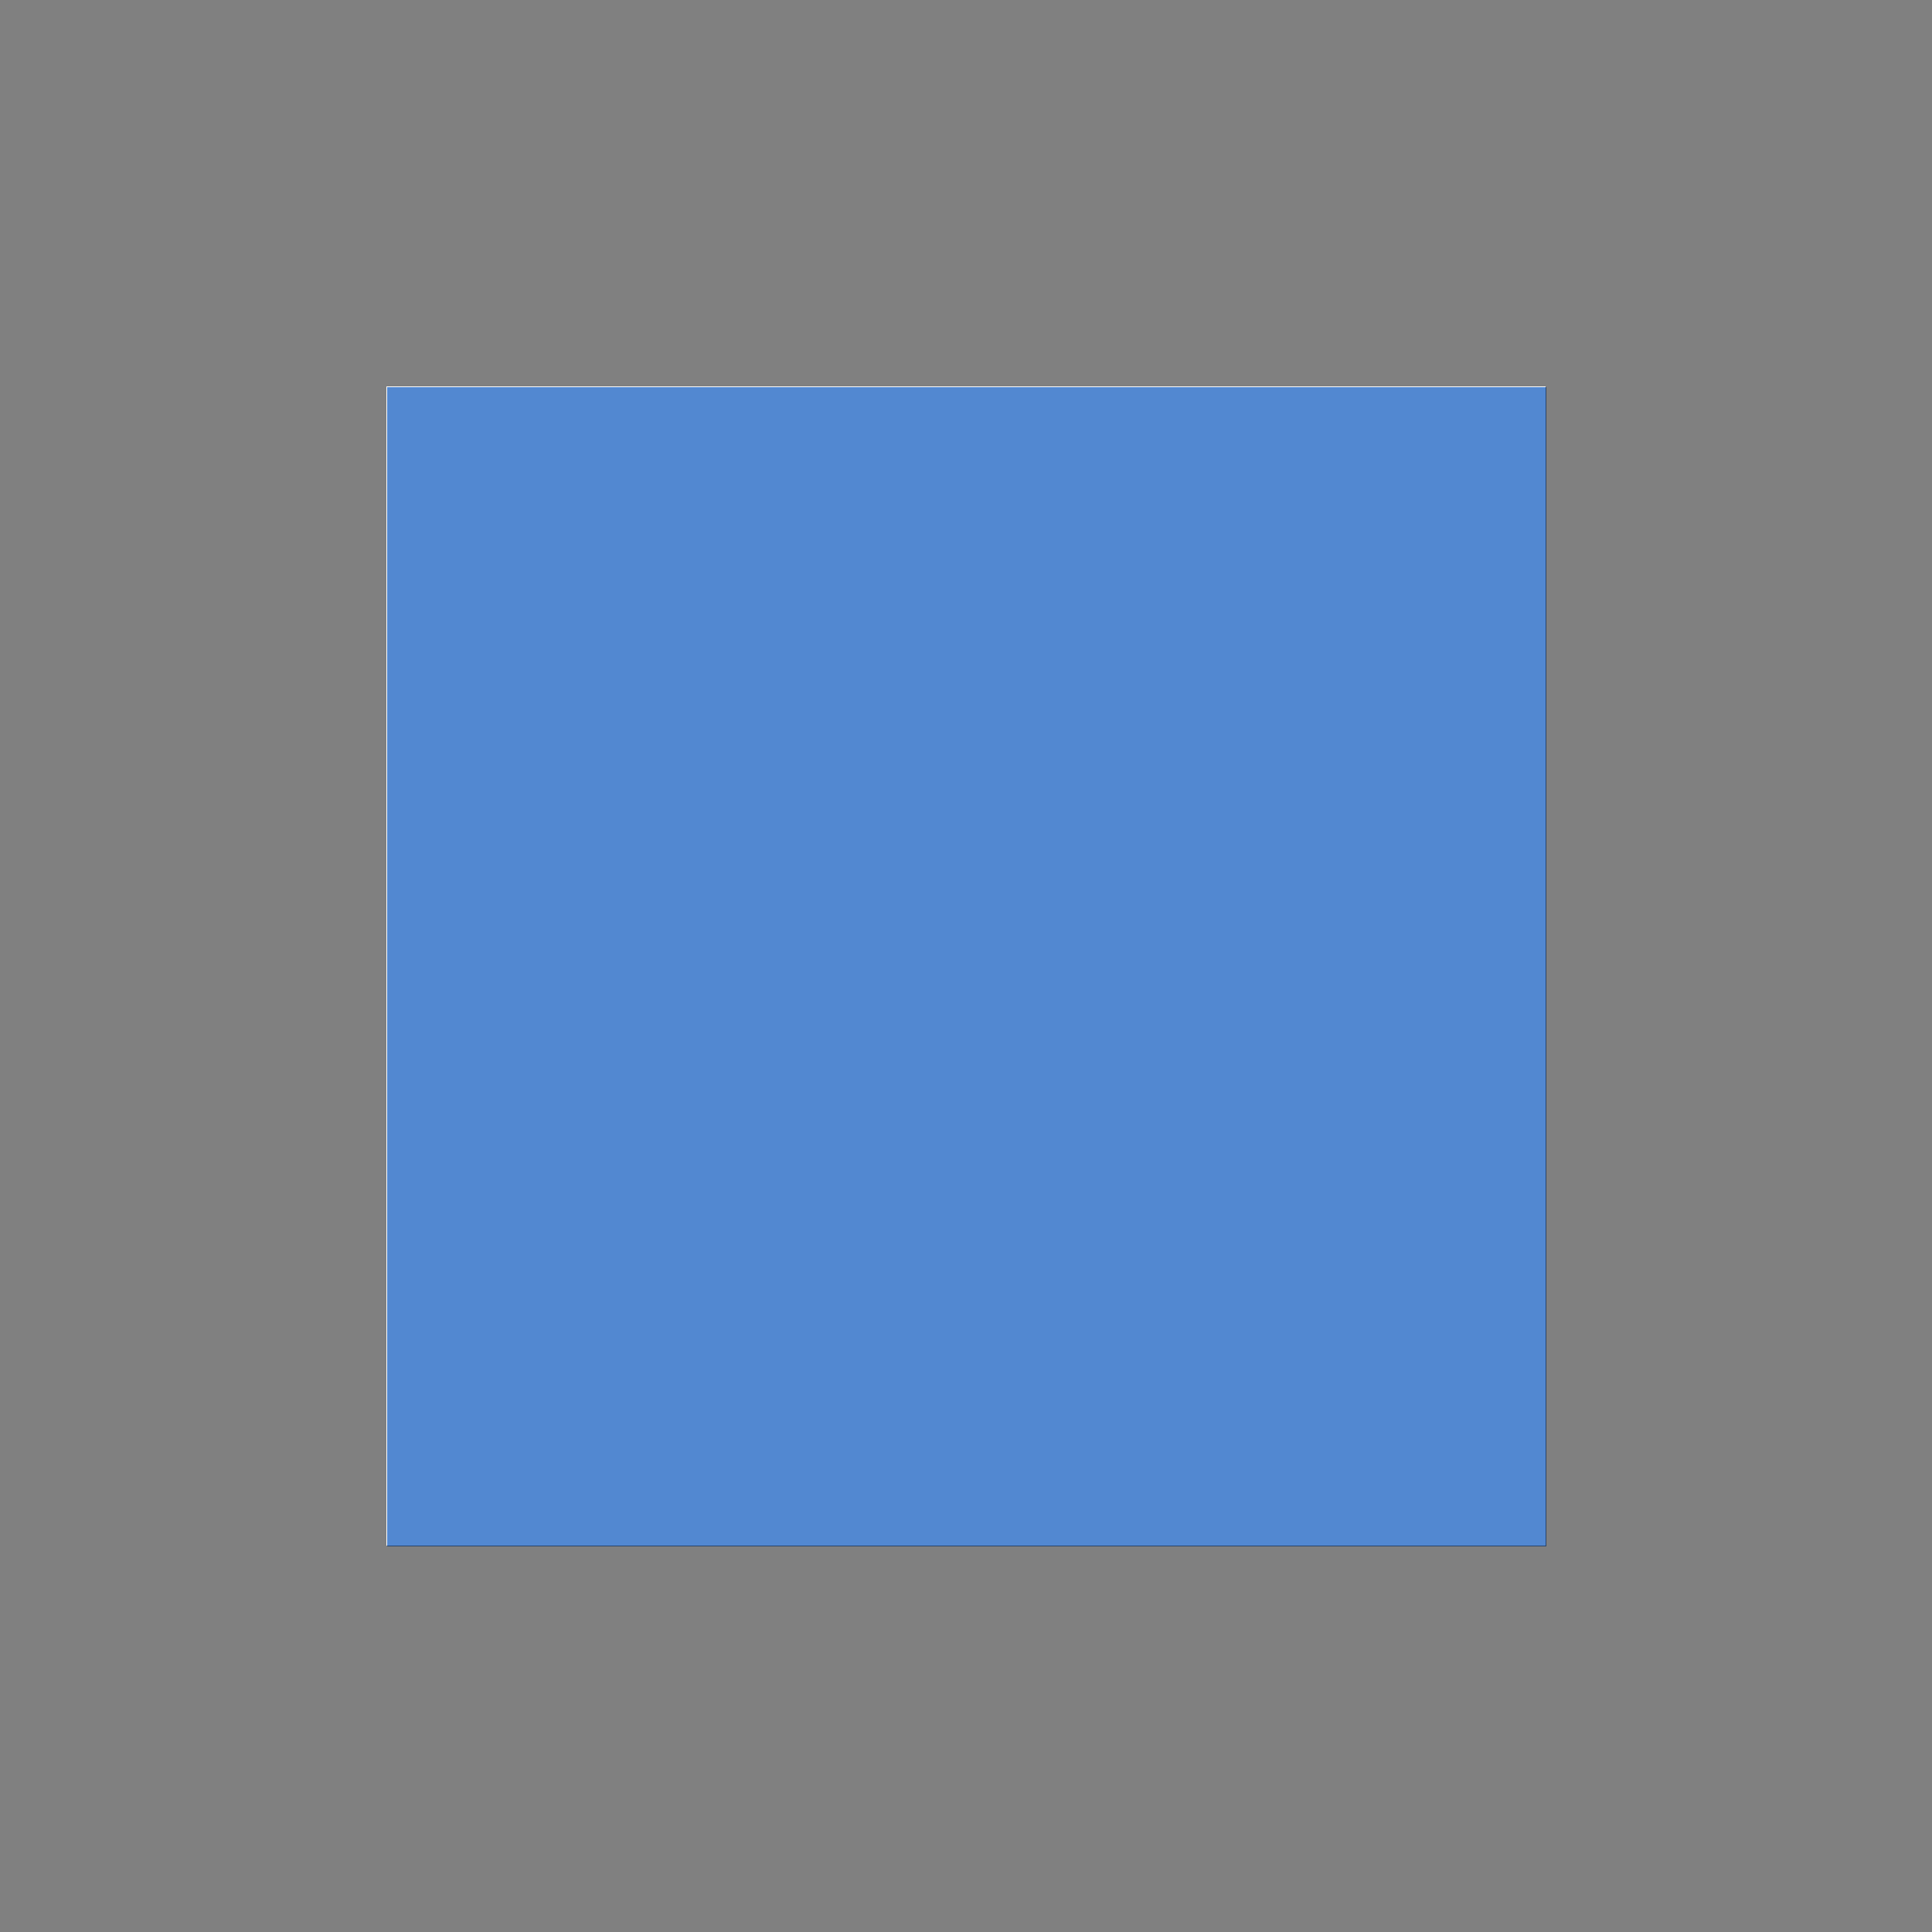
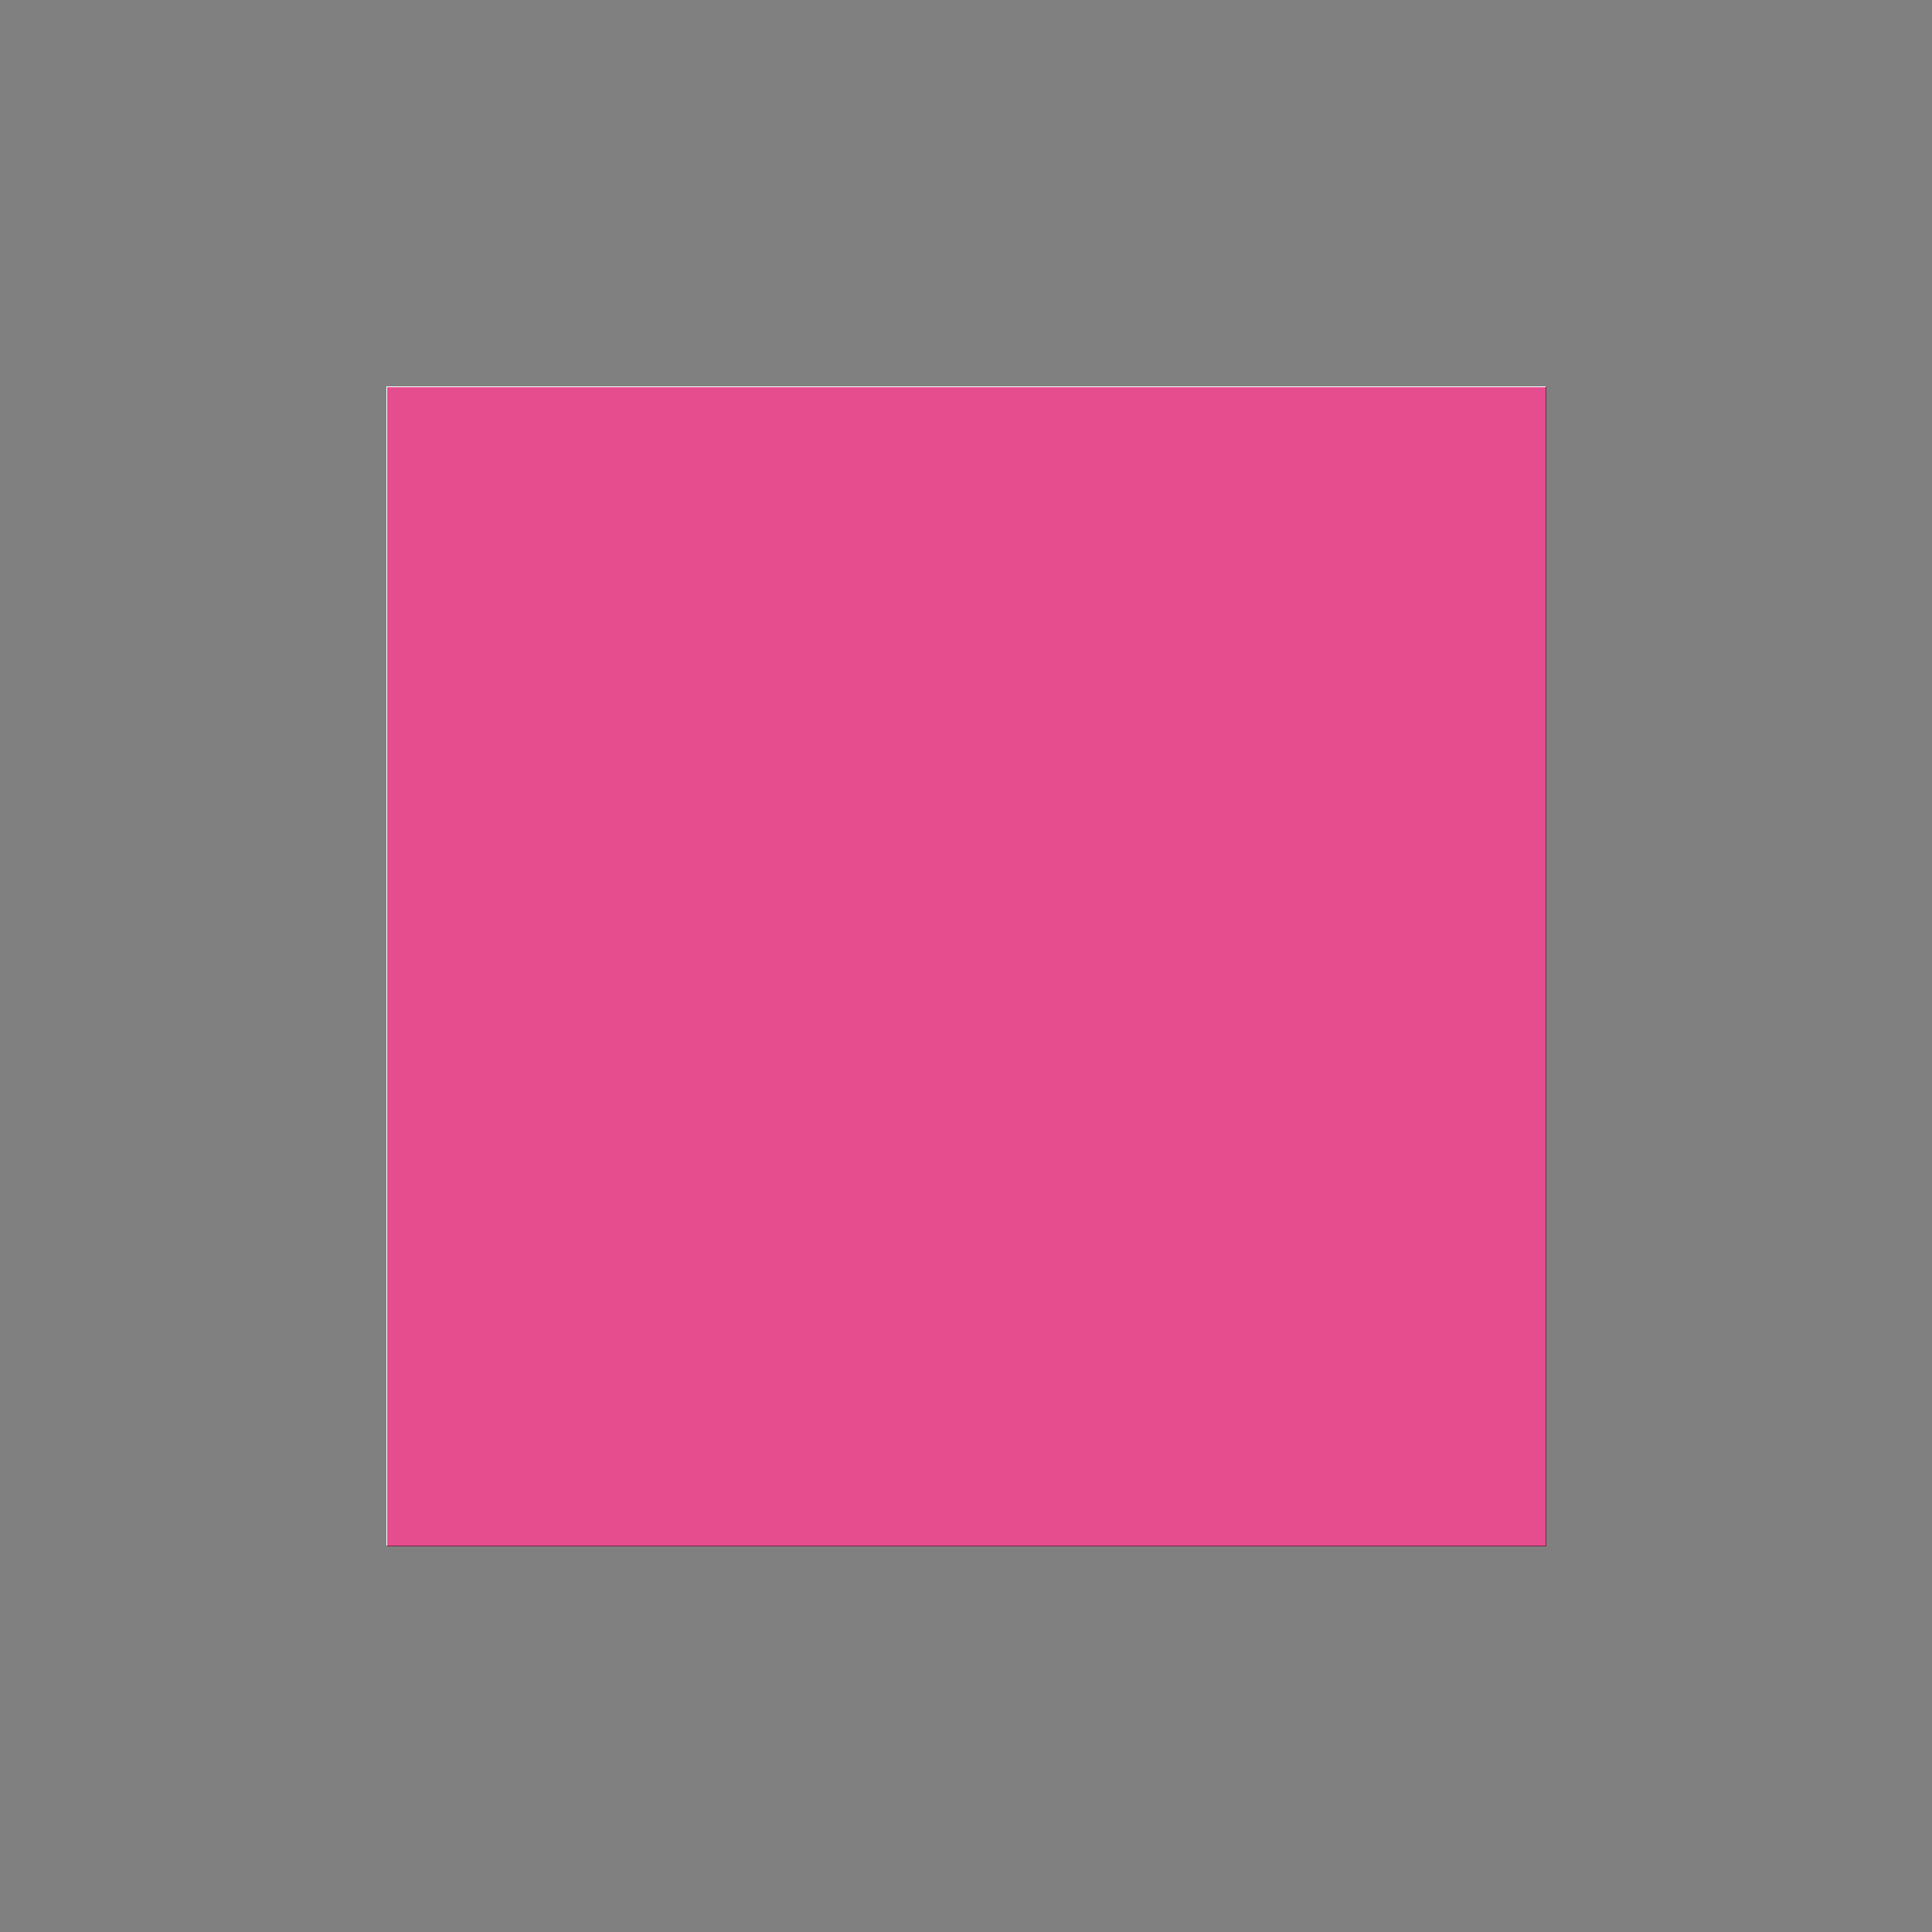
<svg xmlns="http://www.w3.org/2000/svg" shape-rendering="crispEdges" id="svg8" version="1.1" viewBox="0 0 1.323 1.323" height="5" width="5">
  <defs id="defs2" />
-   <rect y="0.265" x="0.265" height="0.794" width="0.794" id="rect8" style="opacity:1;fill:#5288d1;fill-opacity:1;stroke:none;stroke-width:0.159;stroke-linecap:square;stroke-linejoin:round;stroke-miterlimit:4;stroke-dasharray:none;stroke-opacity:1;paint-order:normal" />
+   <rect y="0.265" x="0.265" height="0.794" width="0.794" id="rect8" style="opacity:1;fill:#e54d8e;fill-opacity:1;stroke:none;stroke-width:0.159;stroke-linecap:square;stroke-linejoin:round;stroke-miterlimit:4;stroke-dasharray:none;stroke-opacity:1;paint-order:normal" />
  <g transform="translate(0,-295.6771)" id="layer1">
    <path style="opacity:0.5;fill:#000000;fill-opacity:0.992;stroke:none;stroke-width:0.447;stroke-linecap:square;stroke-linejoin:round;stroke-miterlimit:4;stroke-dasharray:none;stroke-opacity:1;paint-order:normal" d="M 0 0 L 0 1 L 0 5 L 1 5 L 5 5 L 5 4 L 5 1 L 5 0 L 4 0 L 1 0 L 0 0 z M 1 1 L 4 1 L 4 4 L 1 4 L 1 1 z " transform="matrix(0.2645833,0,0,0.2645833,0,295.6771)" id="rect14" />
  </g>
</svg>
